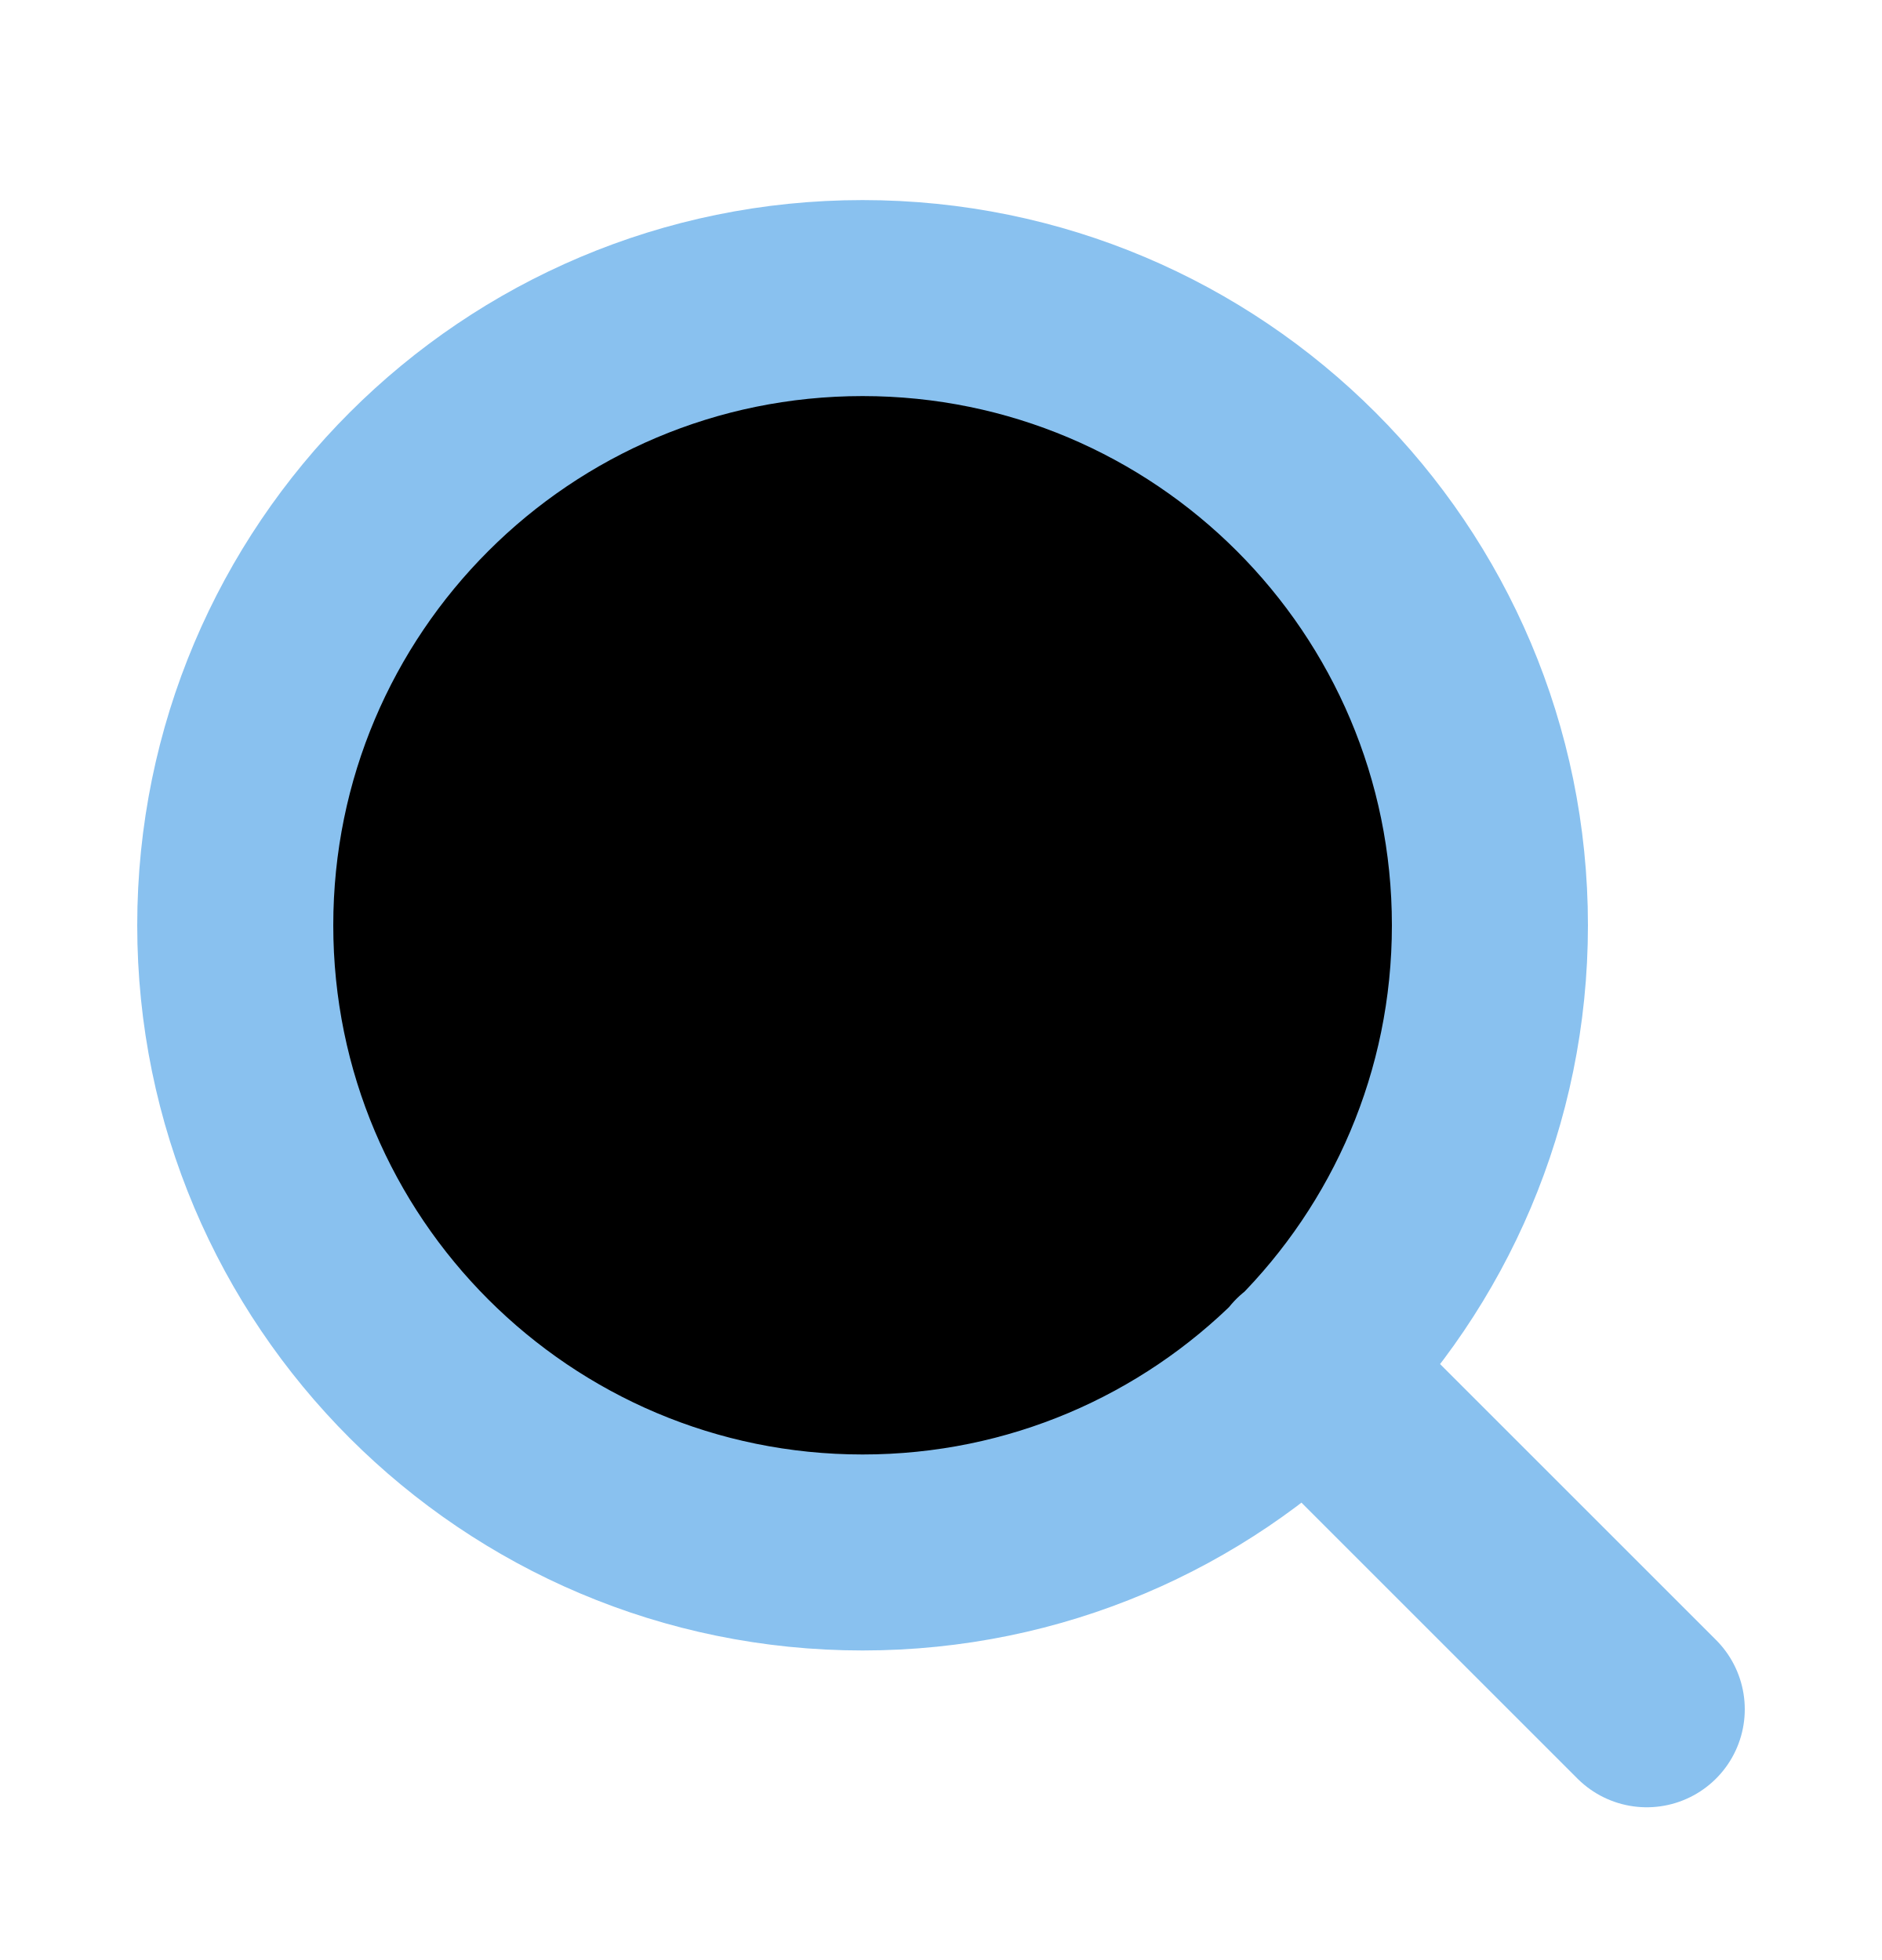
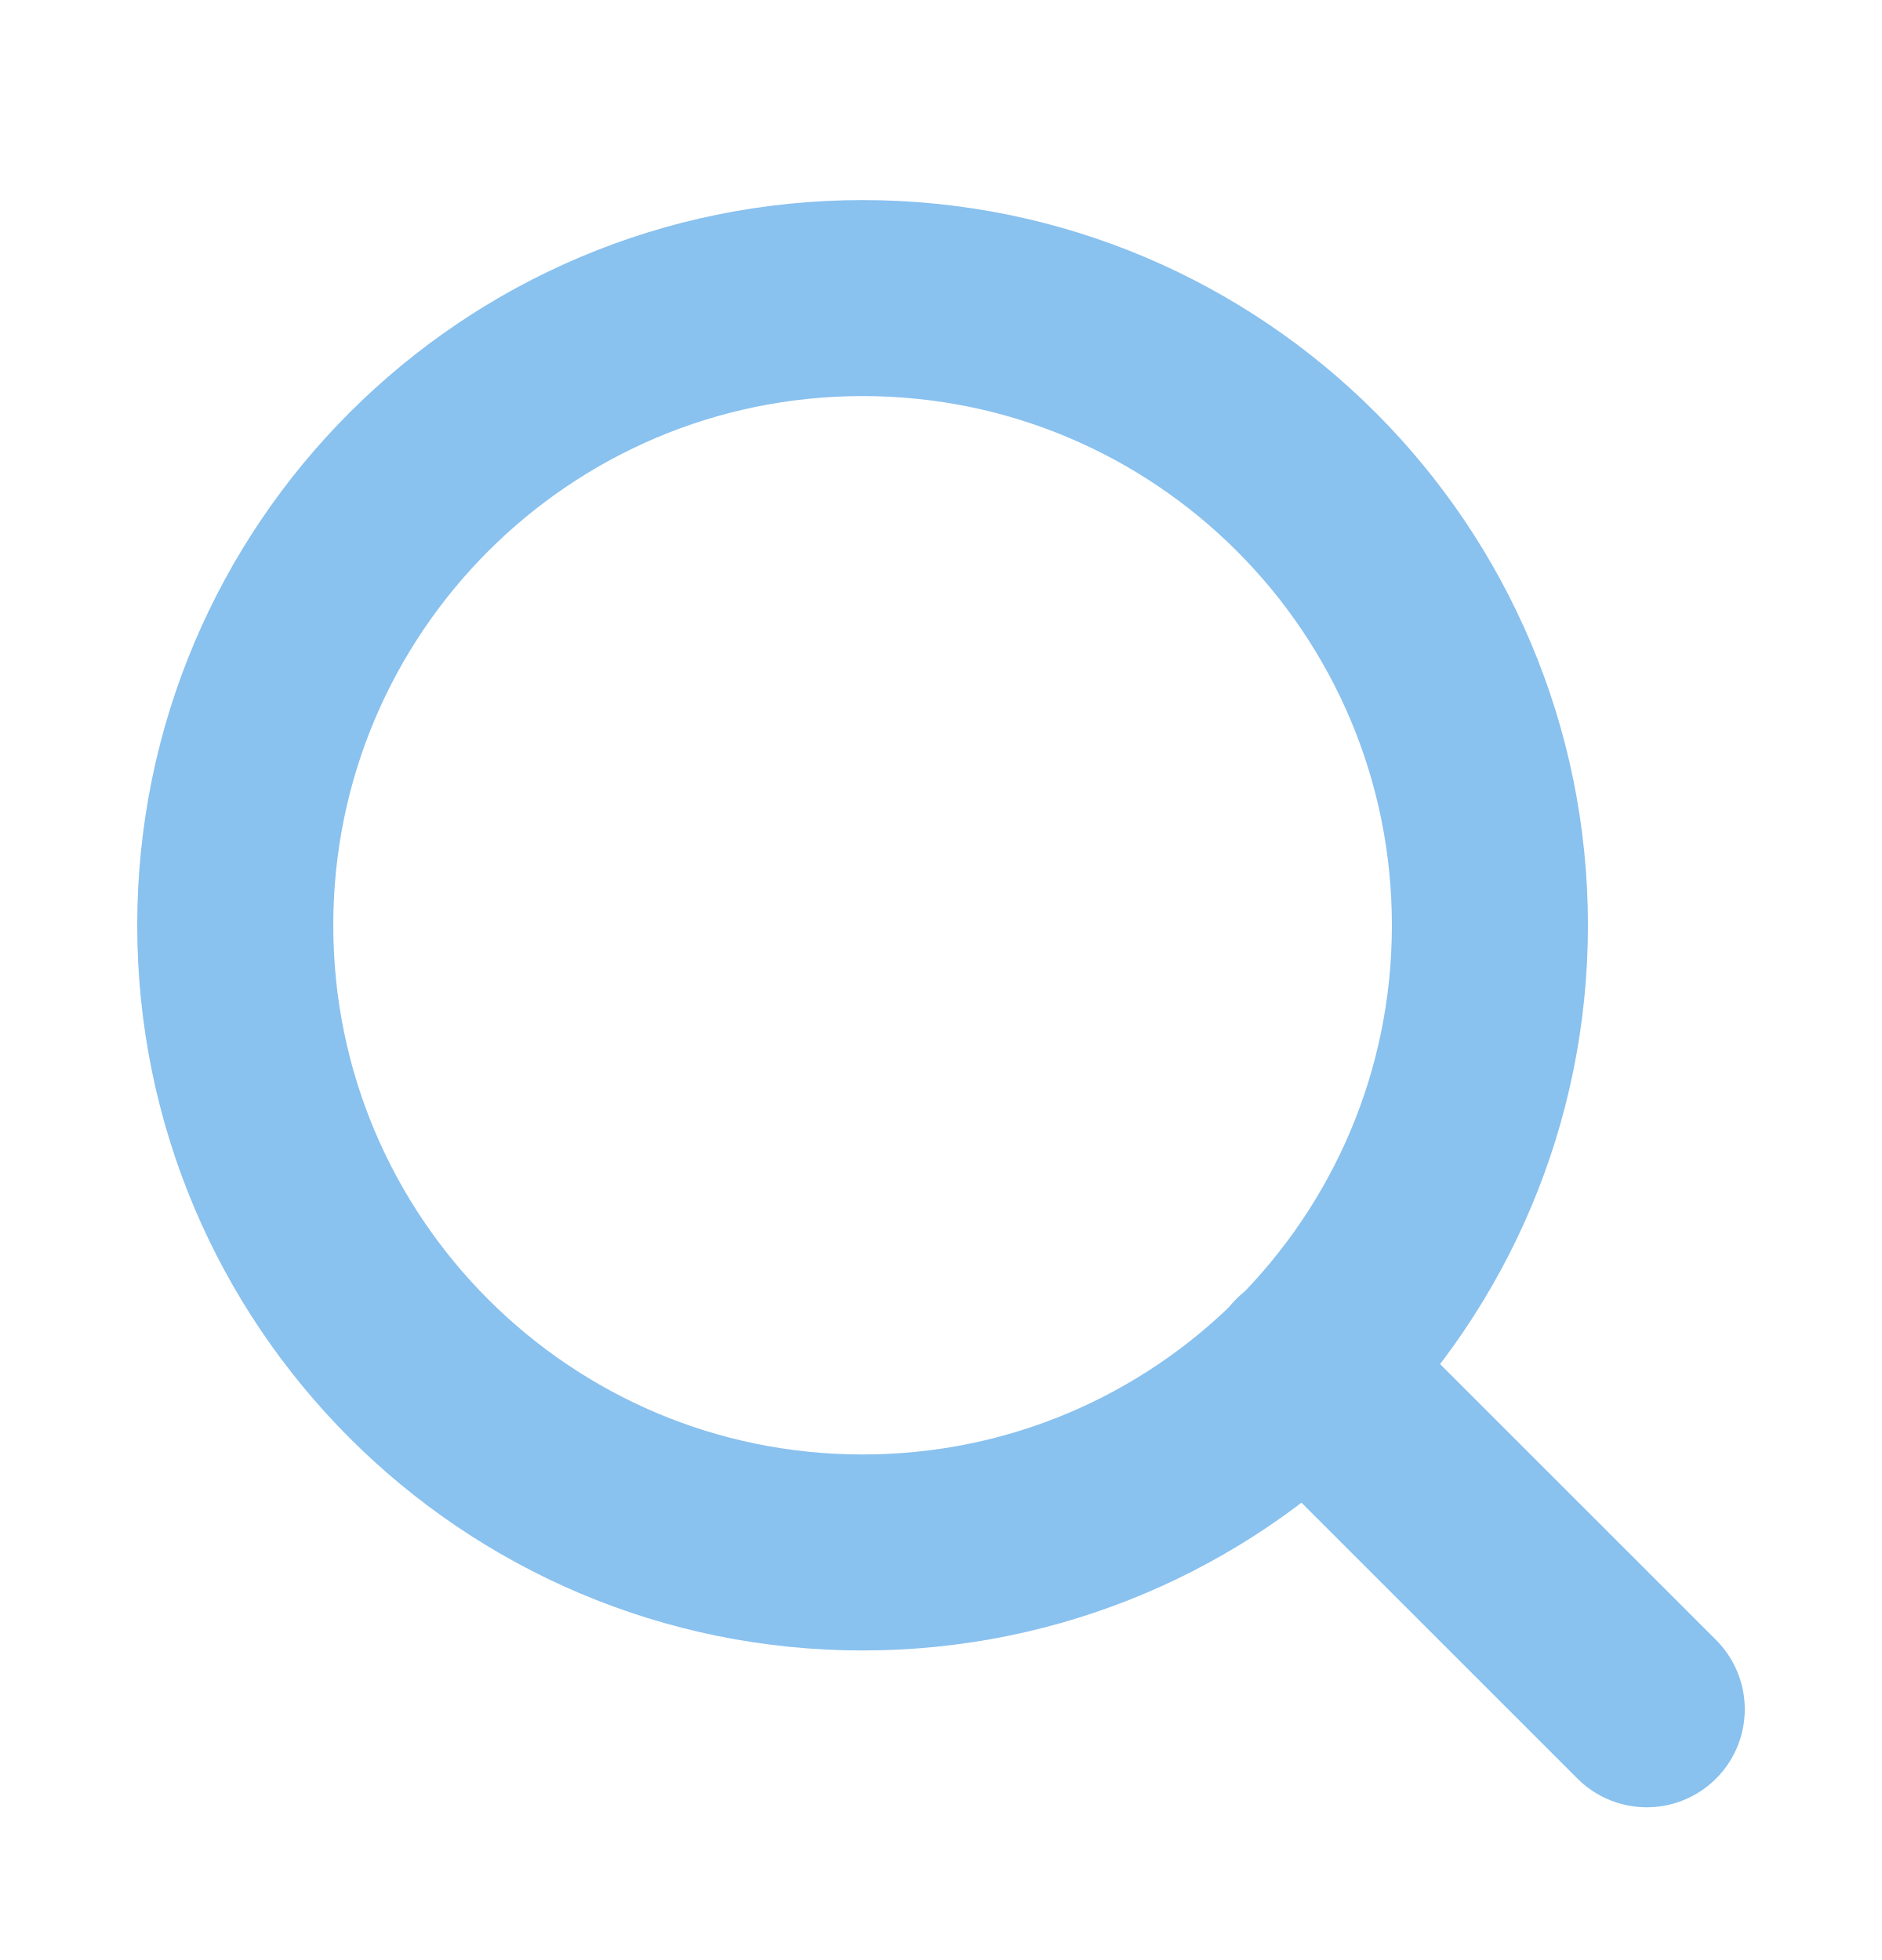
- <svg xmlns="http://www.w3.org/2000/svg" width="24" height="25" viewBox="0 0 24 25" fill="currentColor">
-   <path d="M21 21.802L16.65 17.452M19 11.802C19 16.22 15.418 19.802 11 19.802C6.582 19.802 3 16.22 3 11.802C3 7.383 6.582 3.802 11 3.802C15.418 3.802 19 7.383 19 11.802Z" stroke="#89C1EF" stroke-width="2.5" stroke-linecap="round" stroke-linejoin="round" />
+ <svg xmlns="http://www.w3.org/2000/svg" width="24" height="25" viewBox="0 0 24 25" fill="none">
+   <path d="M21 21.802L16.65 17.452" stroke="#89C1EF" stroke-width="2.5" stroke-linecap="round" stroke-linejoin="round" />
+   <circle cx="11" cy="11.802" r="8" stroke="#89C1EF" stroke-width="2.5" />
</svg>
